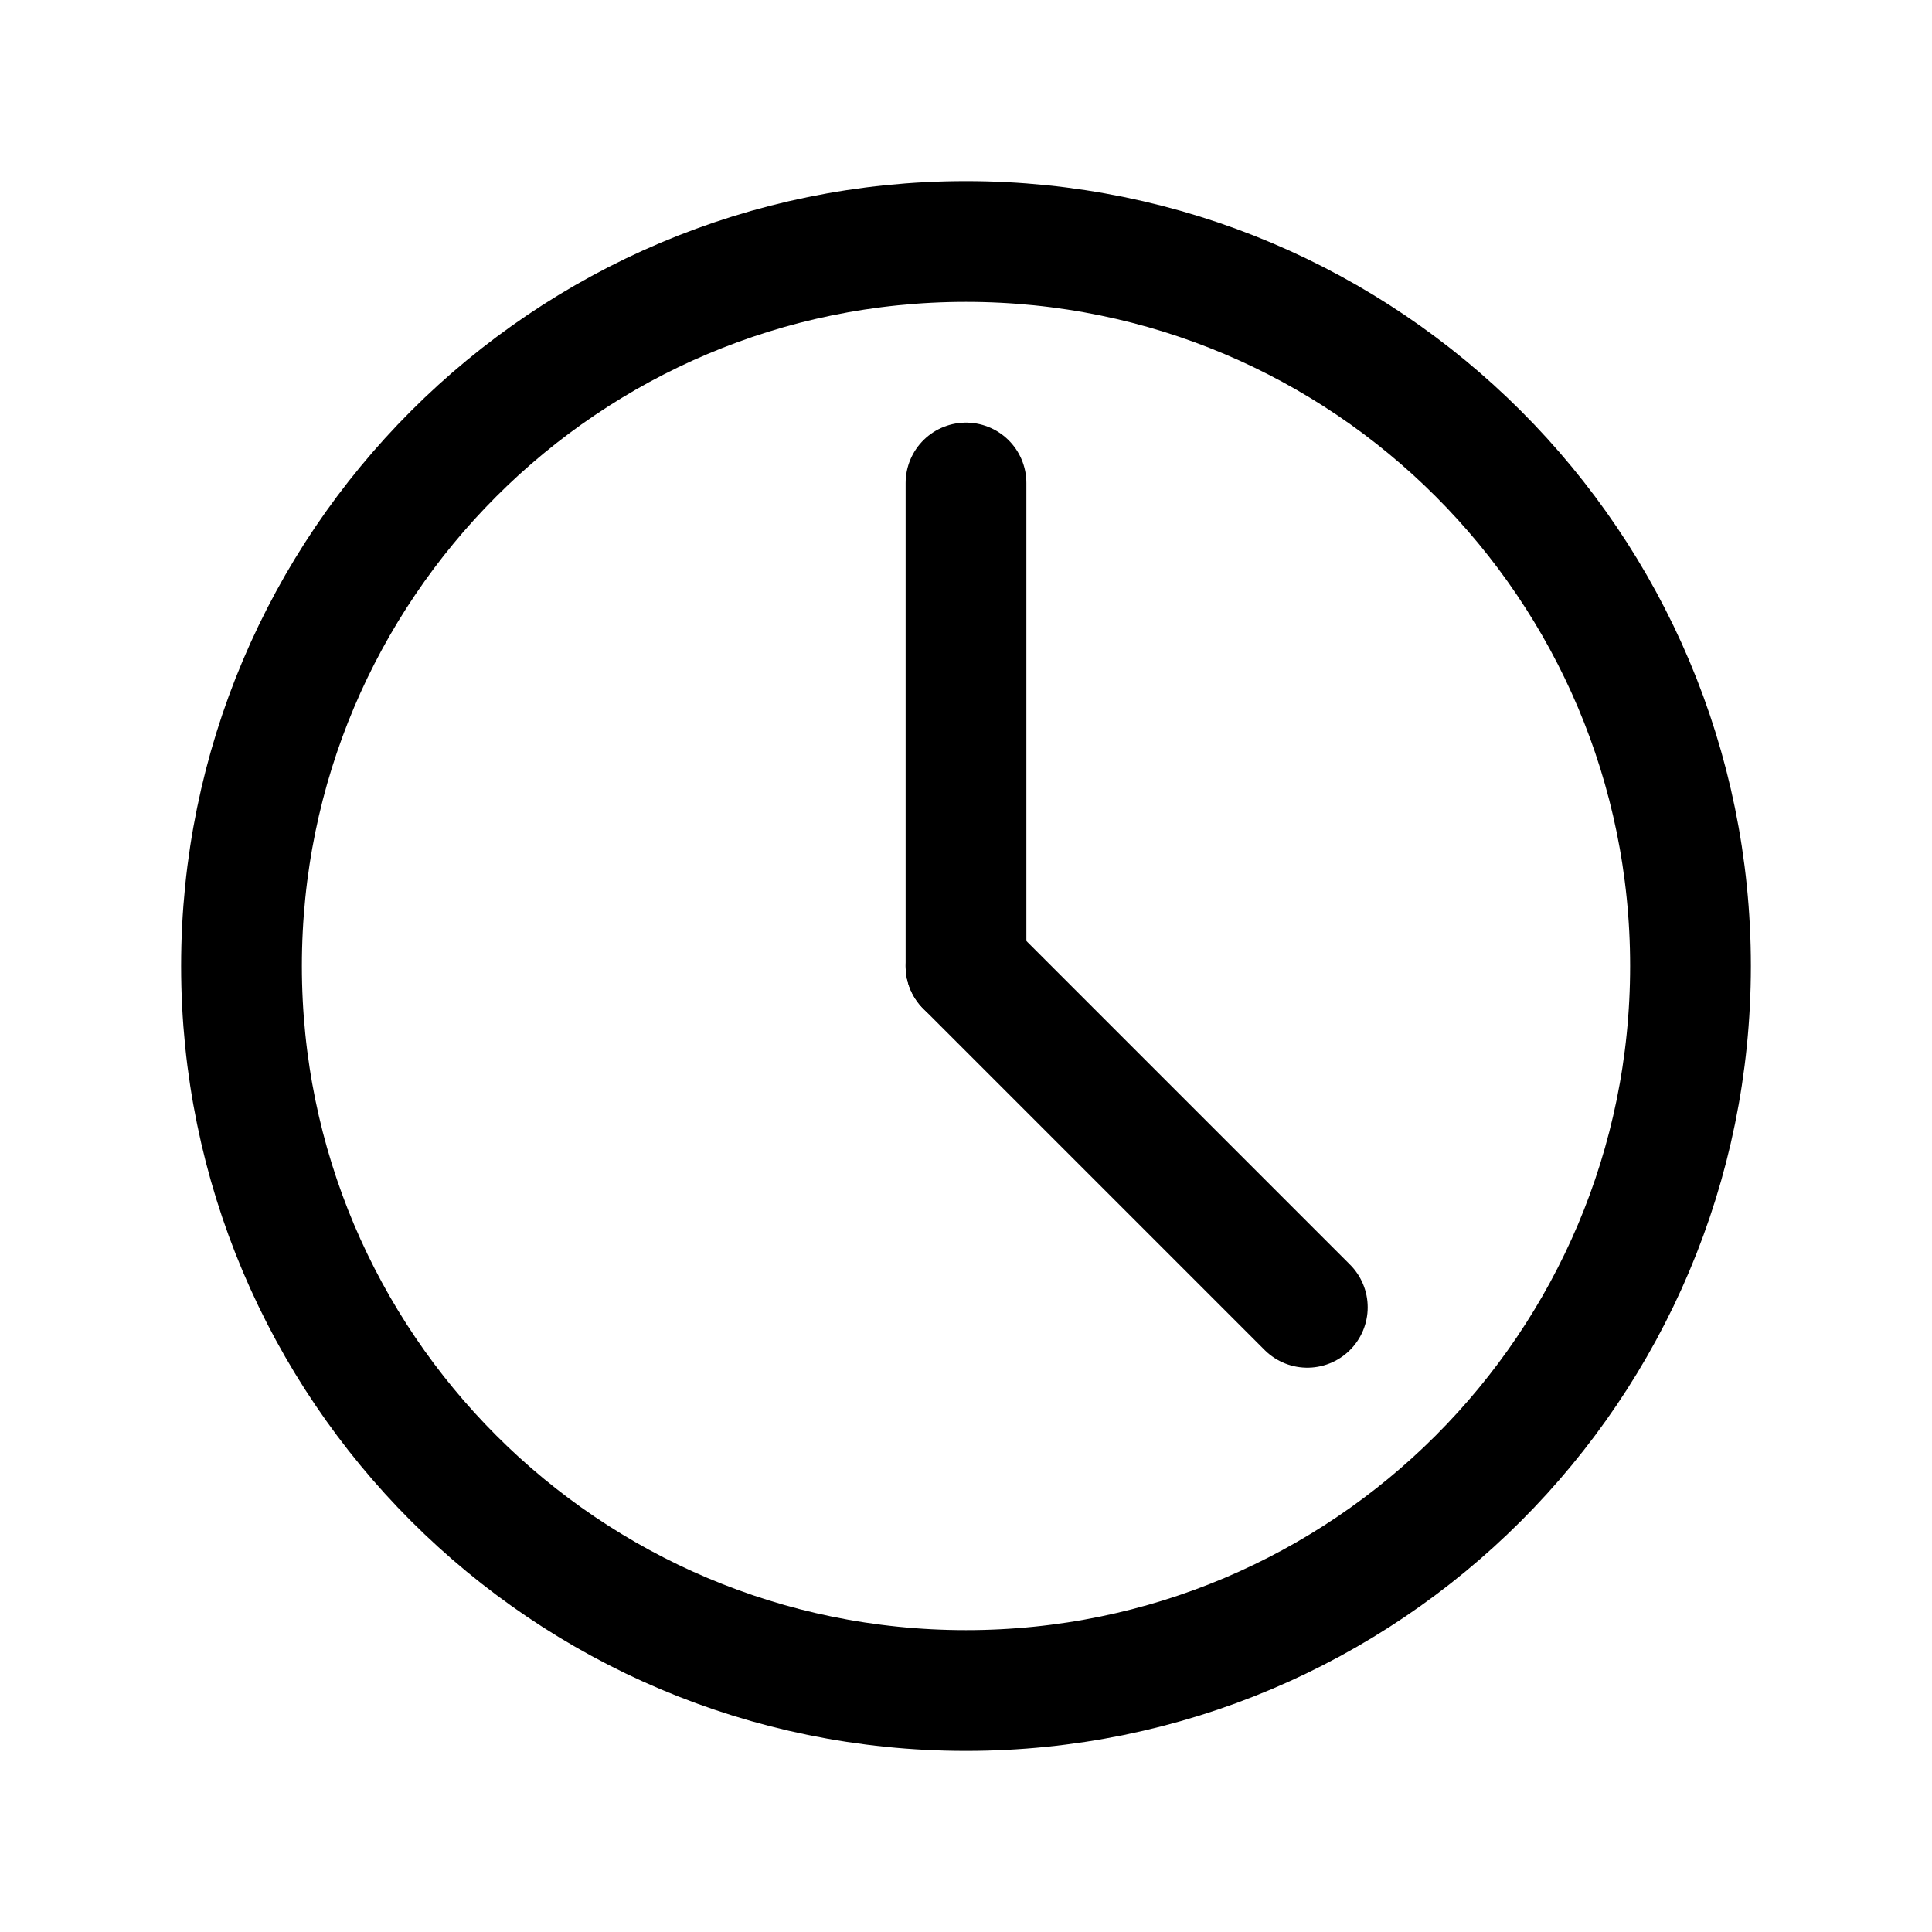
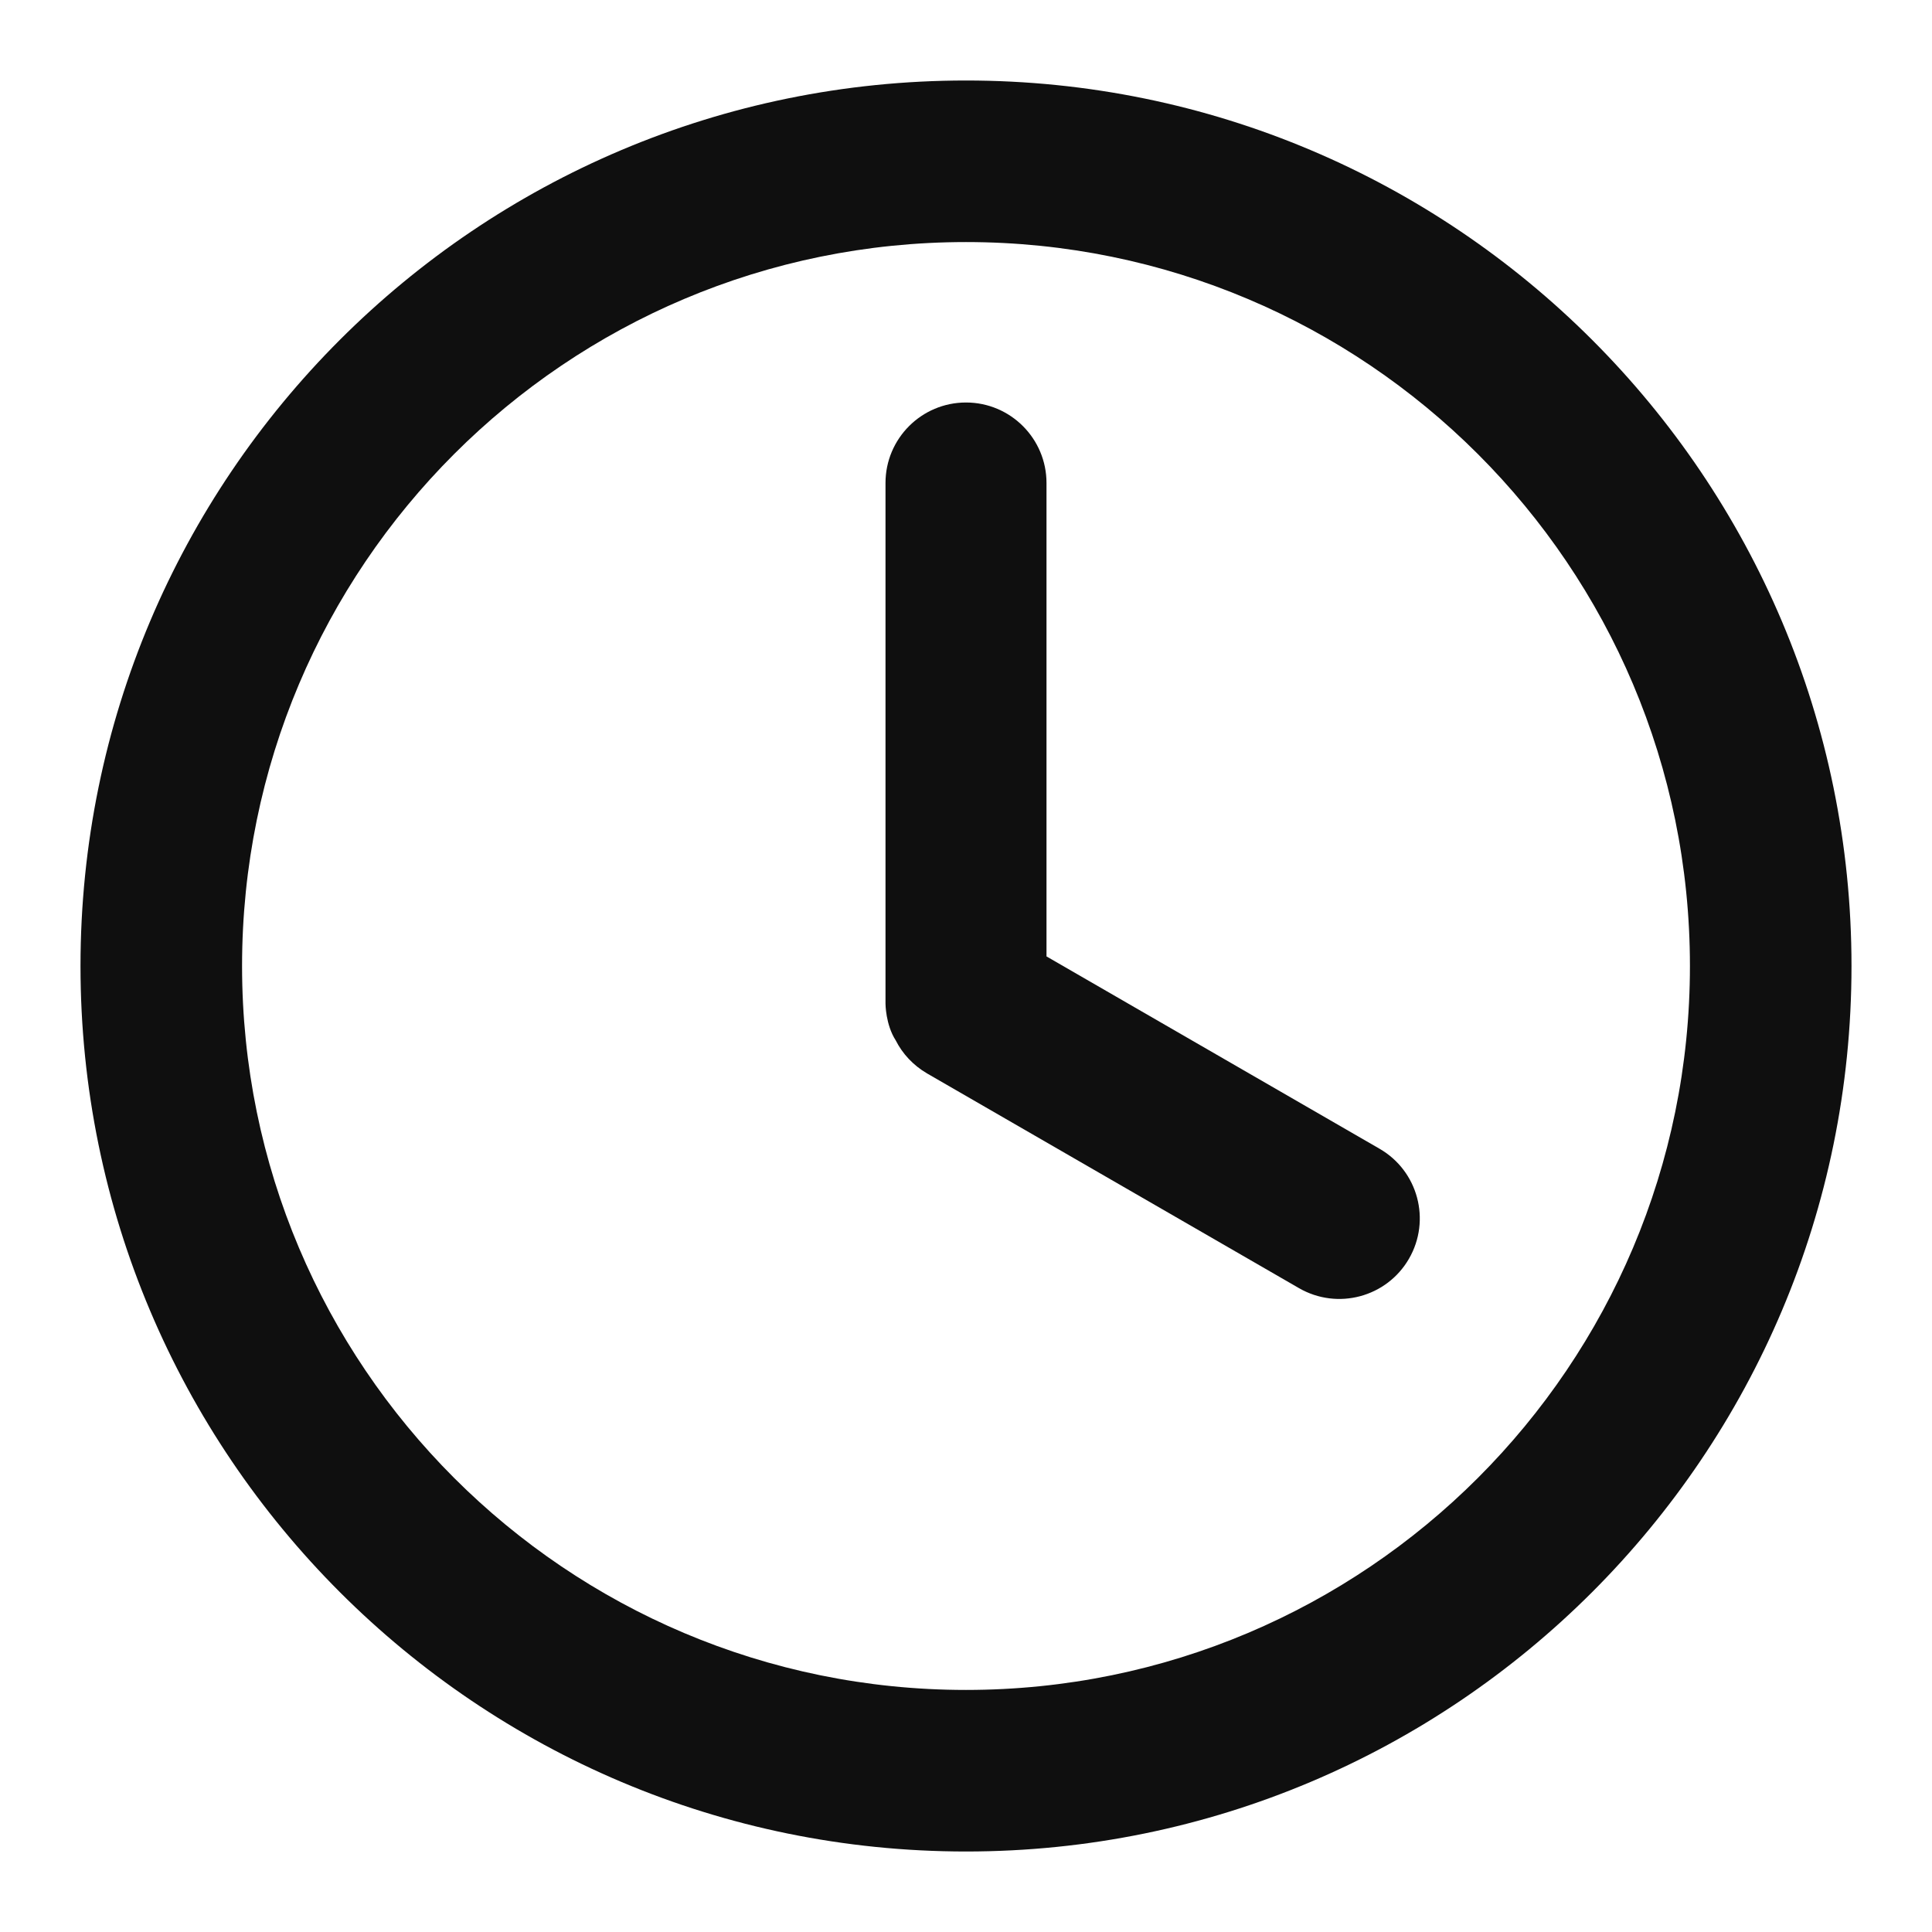
- <svg xmlns="http://www.w3.org/2000/svg" width="64px" height="64px" viewBox="0 0 24 24" fill="none">
-   <g id="SVGRepo_bgCarrier" stroke-width="0" />
-   <g id="SVGRepo_tracerCarrier" stroke-linecap="round" stroke-linejoin="round" />
-   <g id="SVGRepo_iconCarrier">
-     <path d="M12 21C16.971 21 21 16.971 21 12C21 7.029 16.971 3 12 3C7.029 3 3 7.029 3 12C3 16.971 7.029 21 12 21Z" stroke="#000000" stroke-width="1.5" stroke-linecap="round" stroke-linejoin="round" />
-     <path d="M12 6V12" stroke="#000000" stroke-width="1.5" stroke-linecap="round" stroke-linejoin="round" />
-     <path d="M16.24 16.24L12 12" stroke="#000000" stroke-width="1.5" stroke-linecap="round" stroke-linejoin="round" />
-   </g>
+ <svg xmlns="http://www.w3.org/2000/svg" width="800px" height="800px" viewBox="0 0 24 24" fill="none">
+   <path d="M23 12C23 18.075 18.075 23 12 23C5.925 23 1 18.075 1 12C1 5.925 5.925 1 12 1C18.075 1 23 5.925 23 12ZM3.007 12C3.007 16.967 7.033 20.993 12 20.993C16.967 20.993 20.993 16.967 20.993 12C20.993 7.033 16.967 3.007 12 3.007C7.033 3.007 3.007 7.033 3.007 12Z" fill="#0F0F0F" />
+   <path d="M12 5C11.448 5 11 5.448 11 6V12.467C11 12.467 11 12.727 11.127 12.924C11.211 13.09 11.344 13.234 11.517 13.335L16.137 16.002C16.616 16.278 17.227 16.114 17.503 15.636C17.779 15.158 17.616 14.546 17.137 14.27L13 11.881V6C13 5.448 12.552 5 12 5Z" fill="#0F0F0F" />
</svg>
